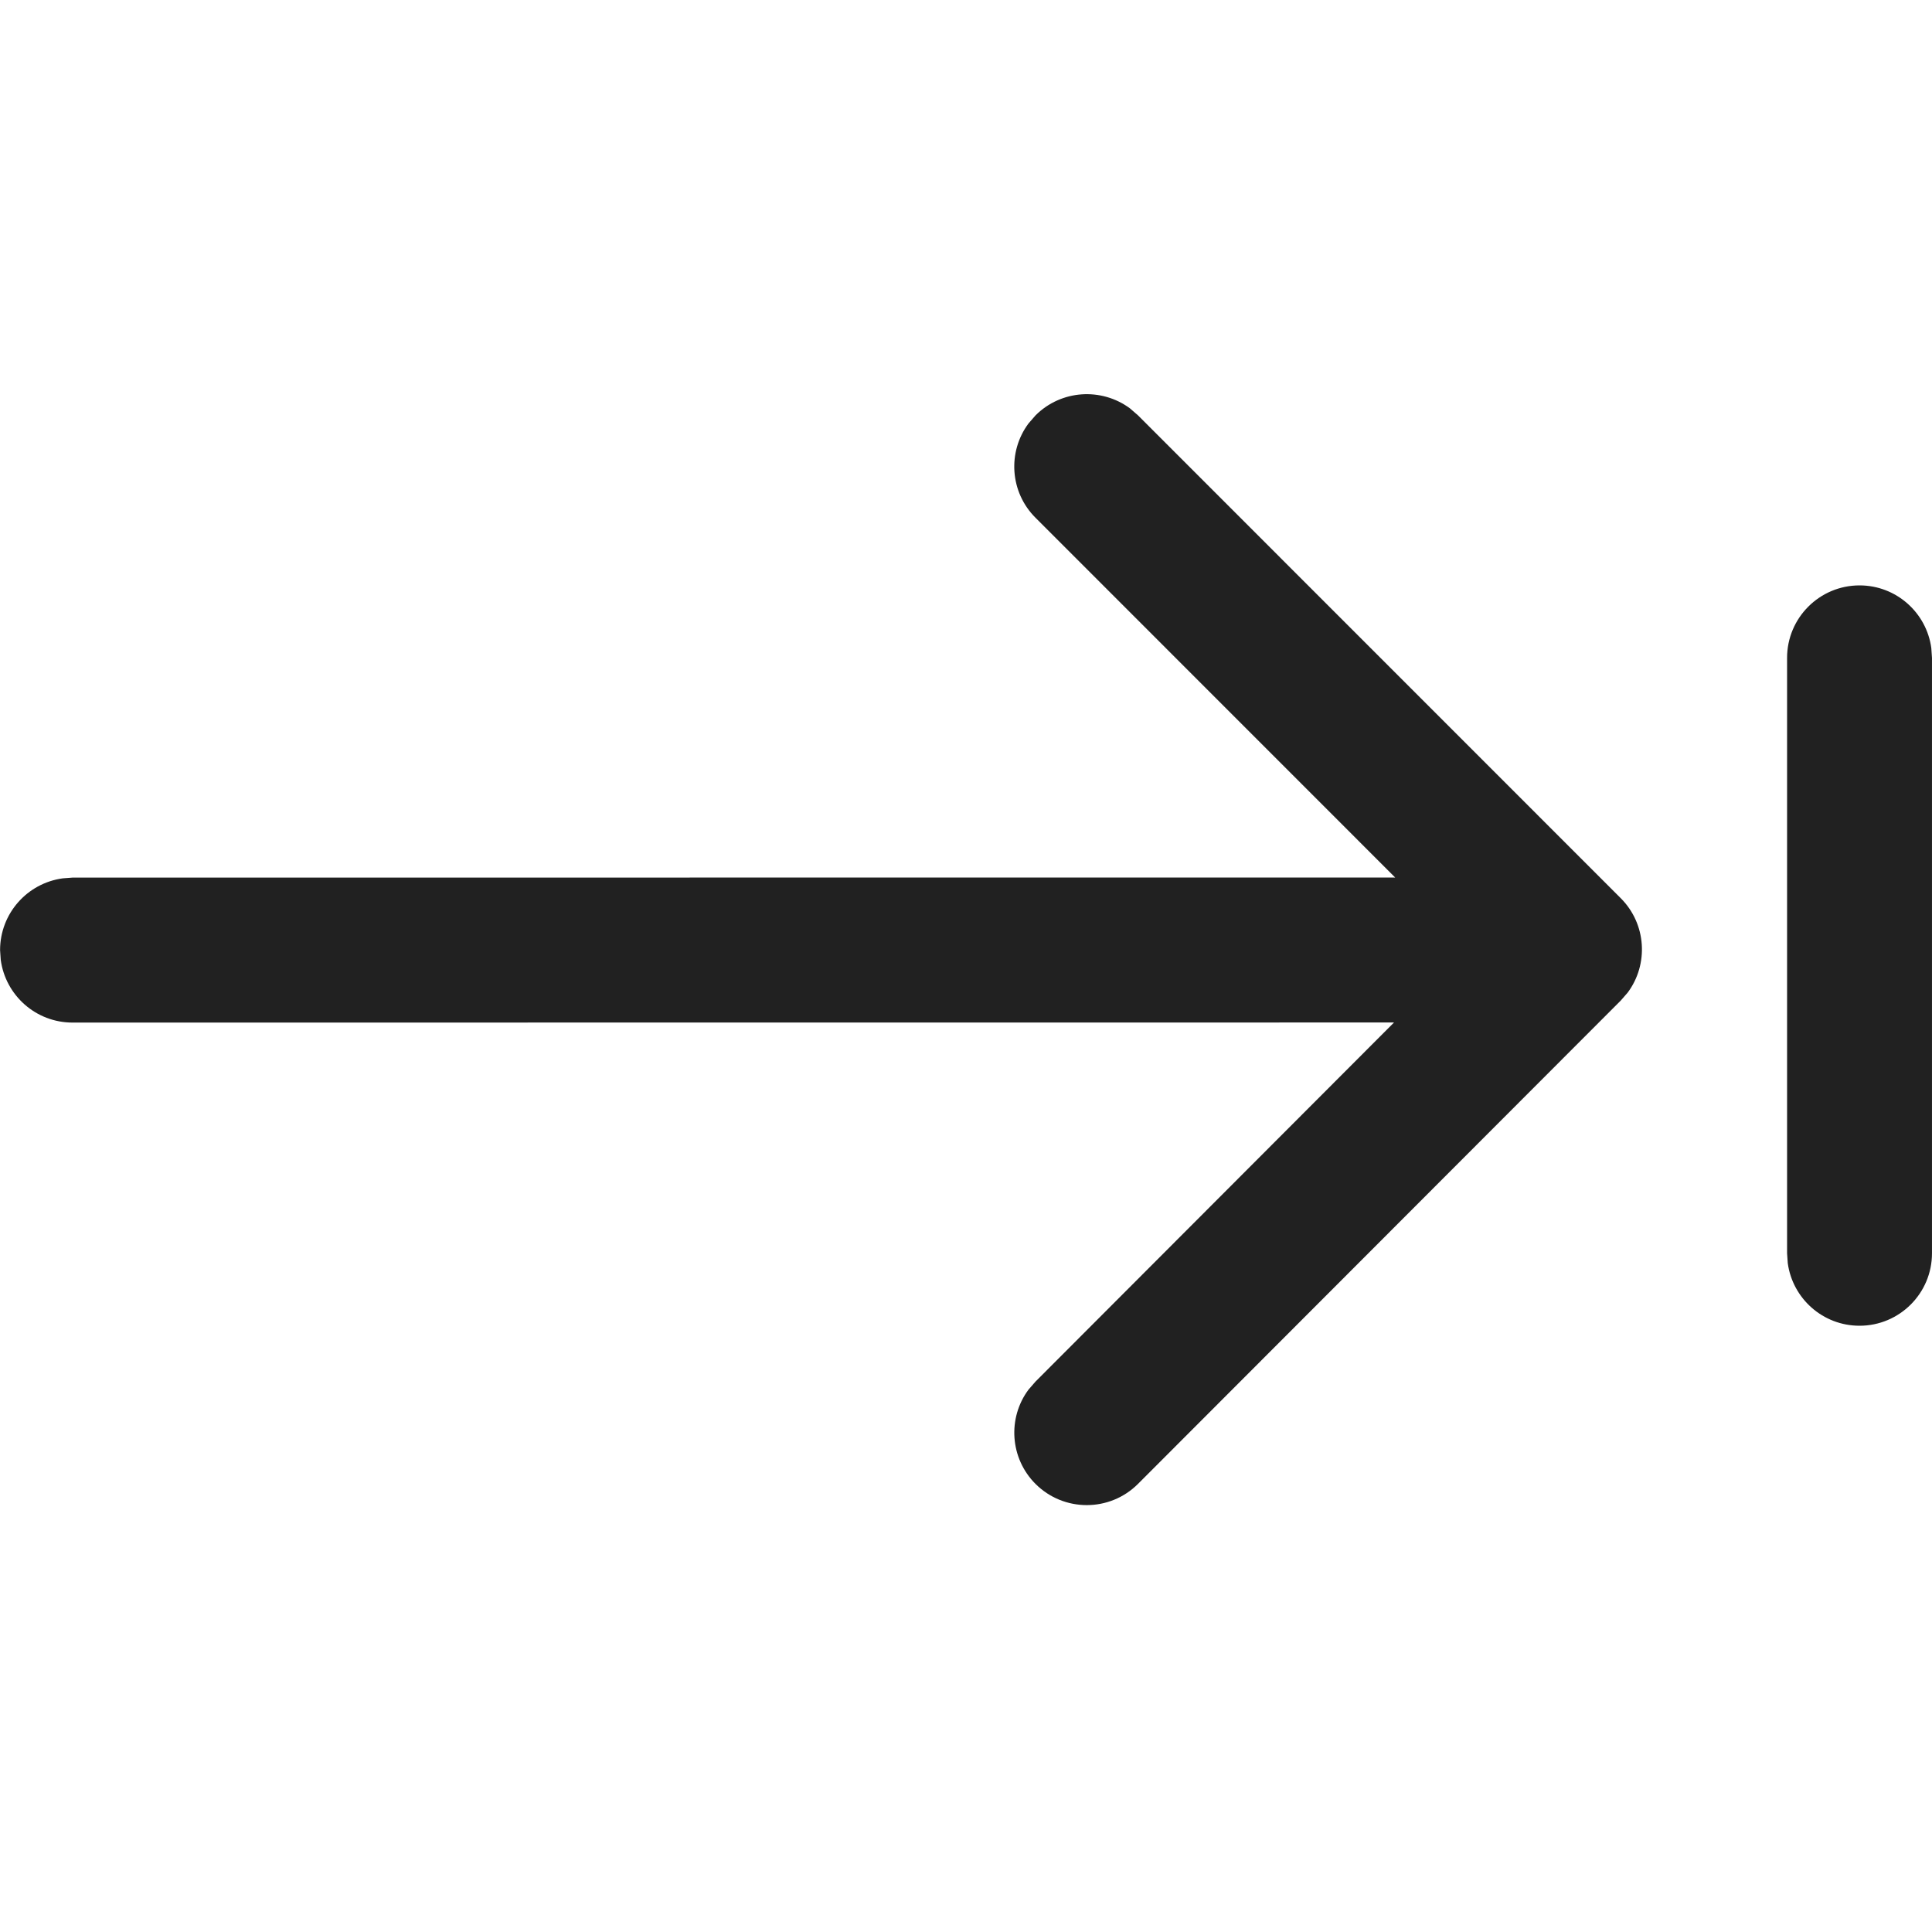
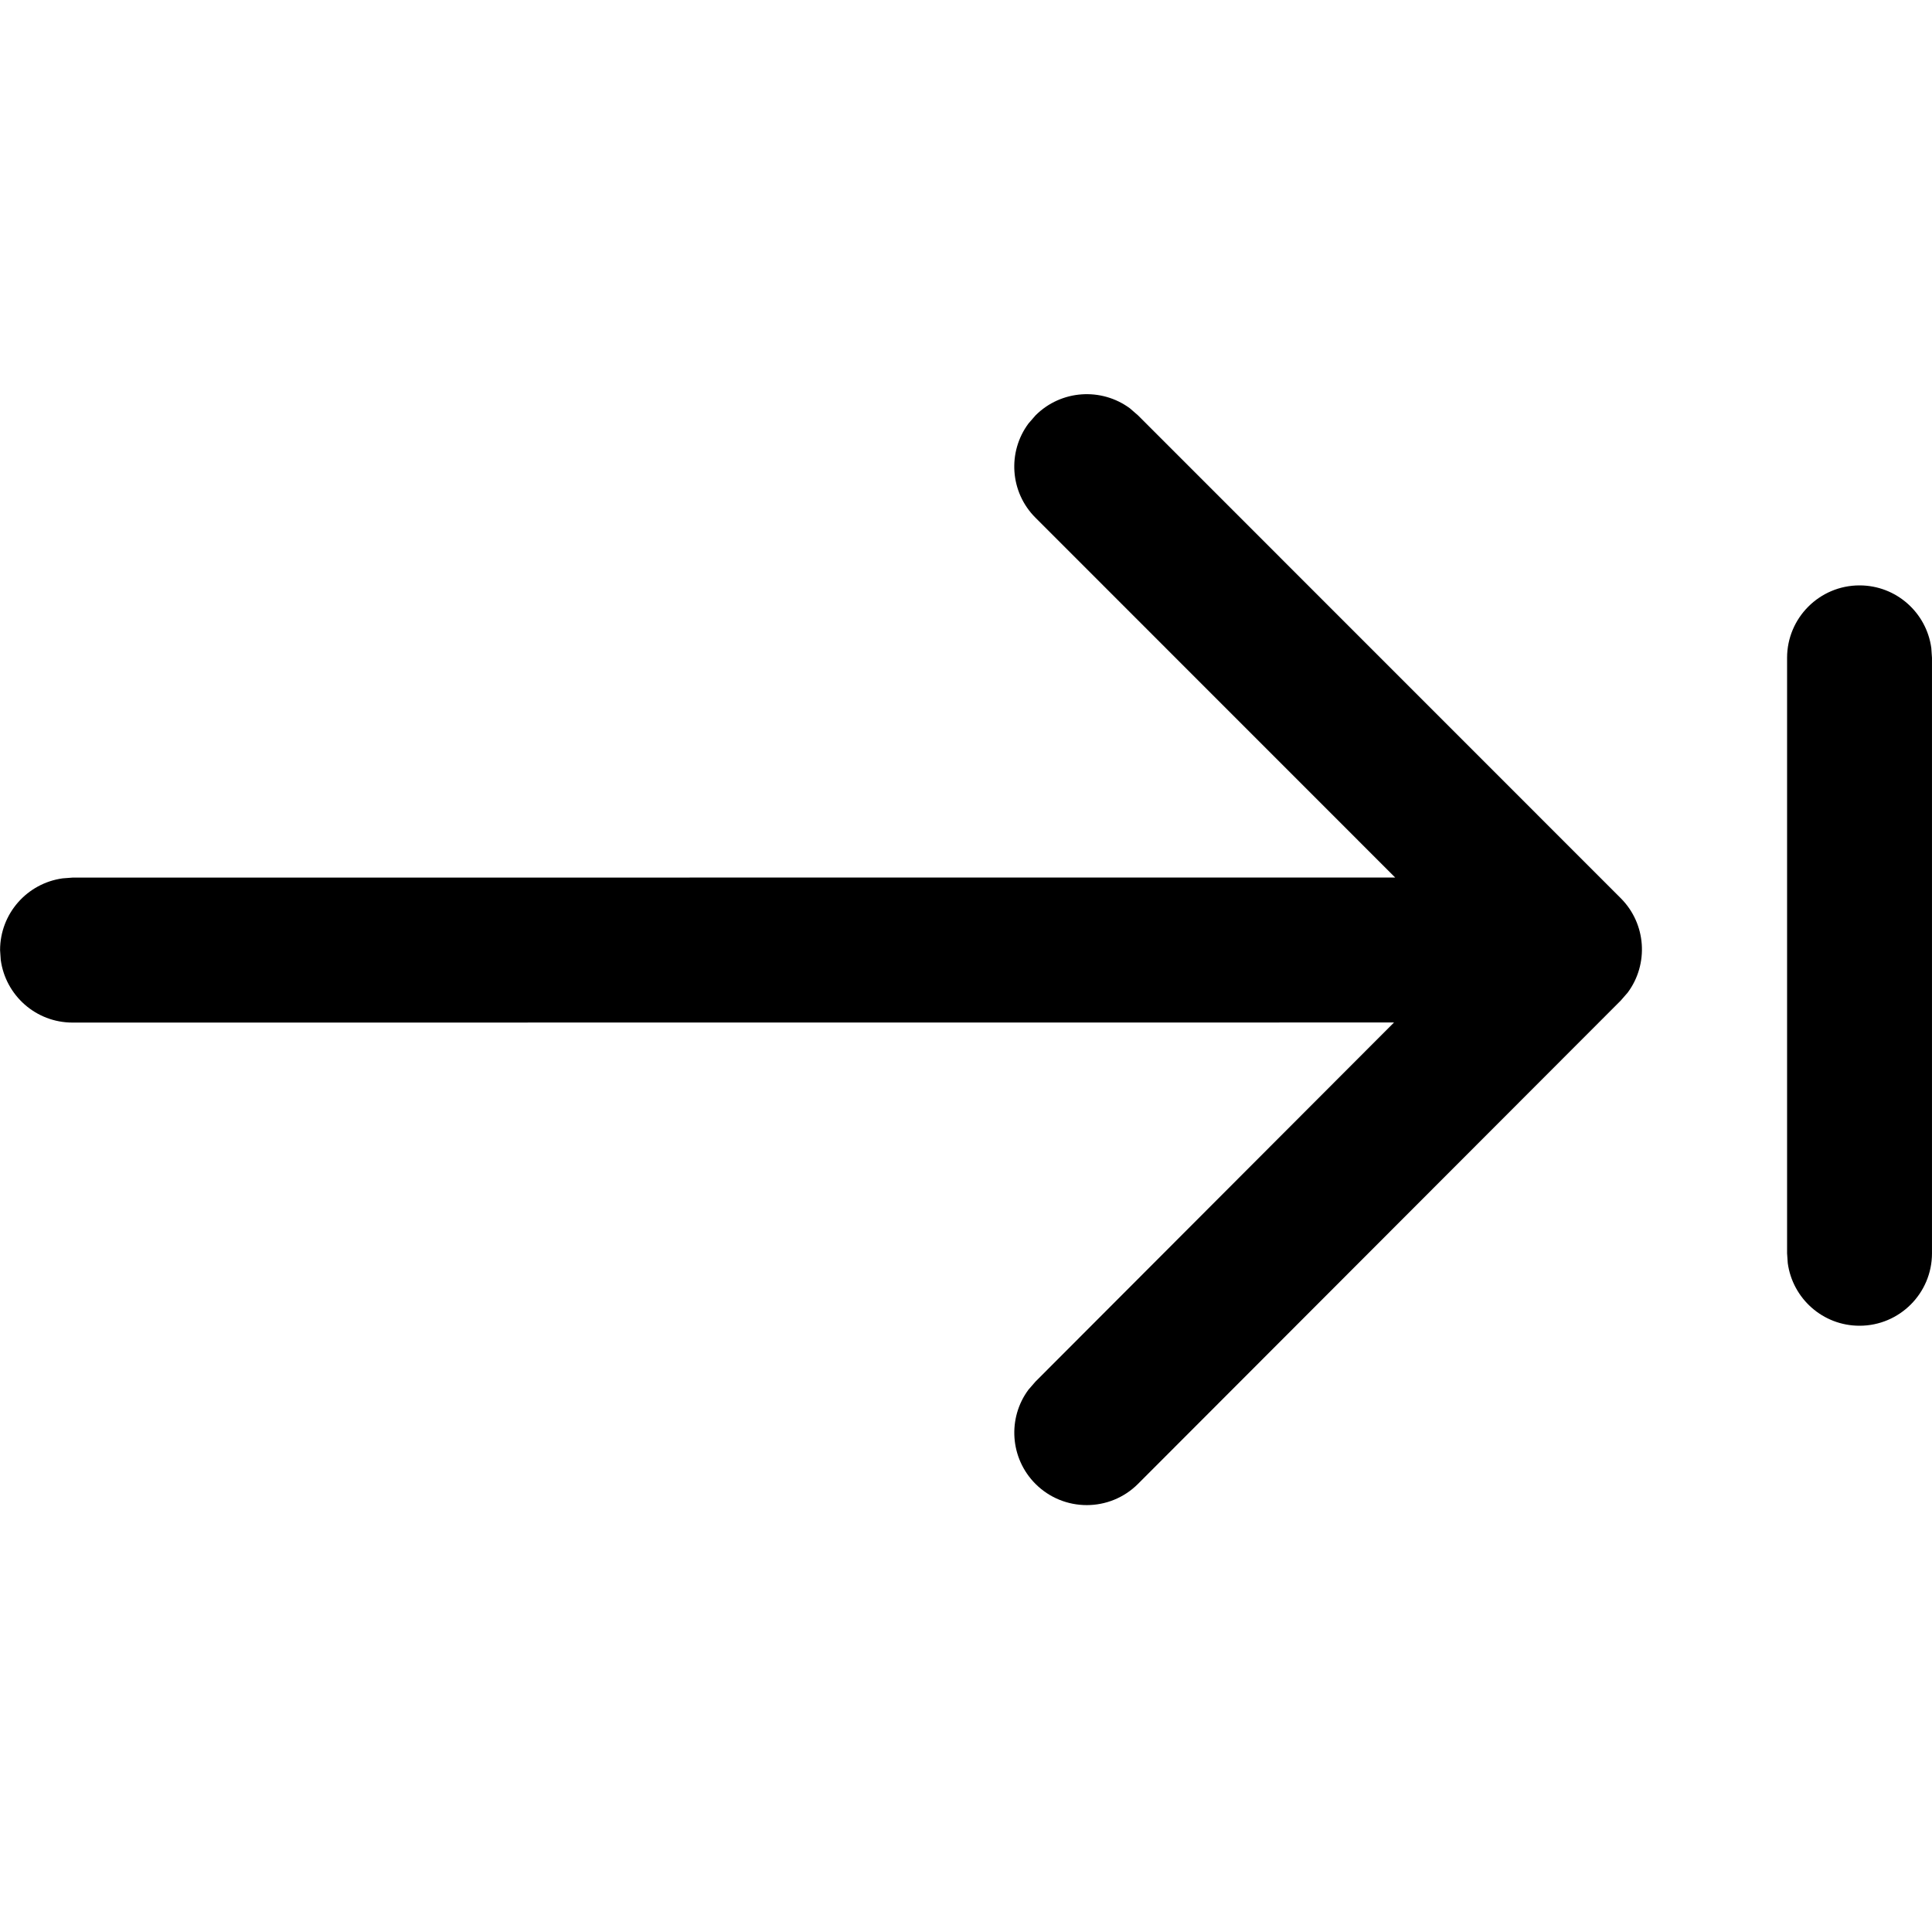
<svg xmlns="http://www.w3.org/2000/svg" width="666.66" height="666.66" viewBox="0 0 20 20" version="1.1" id="svg66047">
  <defs id="defs66051" />
  <g id="🔍-System-Icons" stroke="none" stroke-width="1" fill="none" fill-rule="evenodd" transform="translate(-2.000199,-1.92)">
-     <g id="ic_fluent_arrow_import_24_regular" fill="#212121" fill-rule="nonzero">
+     <g id="ic_fluent_arrow_import_24_regular" fill="#000" fill-rule="nonzero">
      <path d="m 21.25,7.98 c 0.38,0 0.693,0.282 0.743,0.648 L 22,8.73 v 6.164 c 0,0.414 -0.336,0.75 -0.75,0.75 -0.38,0 -0.693,-0.282 -0.743,-0.648 L 20.5,14.894 V 8.73 c 0,-0.414 0.336,-0.75 0.75,-0.75 z m -8.603,-1.676 0.073,-0.084 c 0.266,-0.266 0.683,-0.29 0.977,-0.073 l 0.084,0.073 4.997,4.998 c 0.266,0.266 0.29,0.683 0.073,0.976 l -0.073,0.084 -4.997,5.003 c -0.293,0.293 -0.768,0.293 -1.061,7.25e-4 -0.266,-0.266 -0.291,-0.683 -0.073,-0.976 l 0.073,-0.084 3.711,-3.717 -13.68,9.46e-4 c -0.38,0 -0.693,-0.282 -0.743,-0.648 l -0.007,-0.102 c 0,-0.38 0.282,-0.693 0.648,-0.743 L 2.75,11.005 16.443,11.004 12.72,7.28 C 12.453,7.014 12.429,6.597 12.647,6.304 l 0.073,-0.084 z" id="🎨-Color" />
    </g>
  </g>
</svg>
